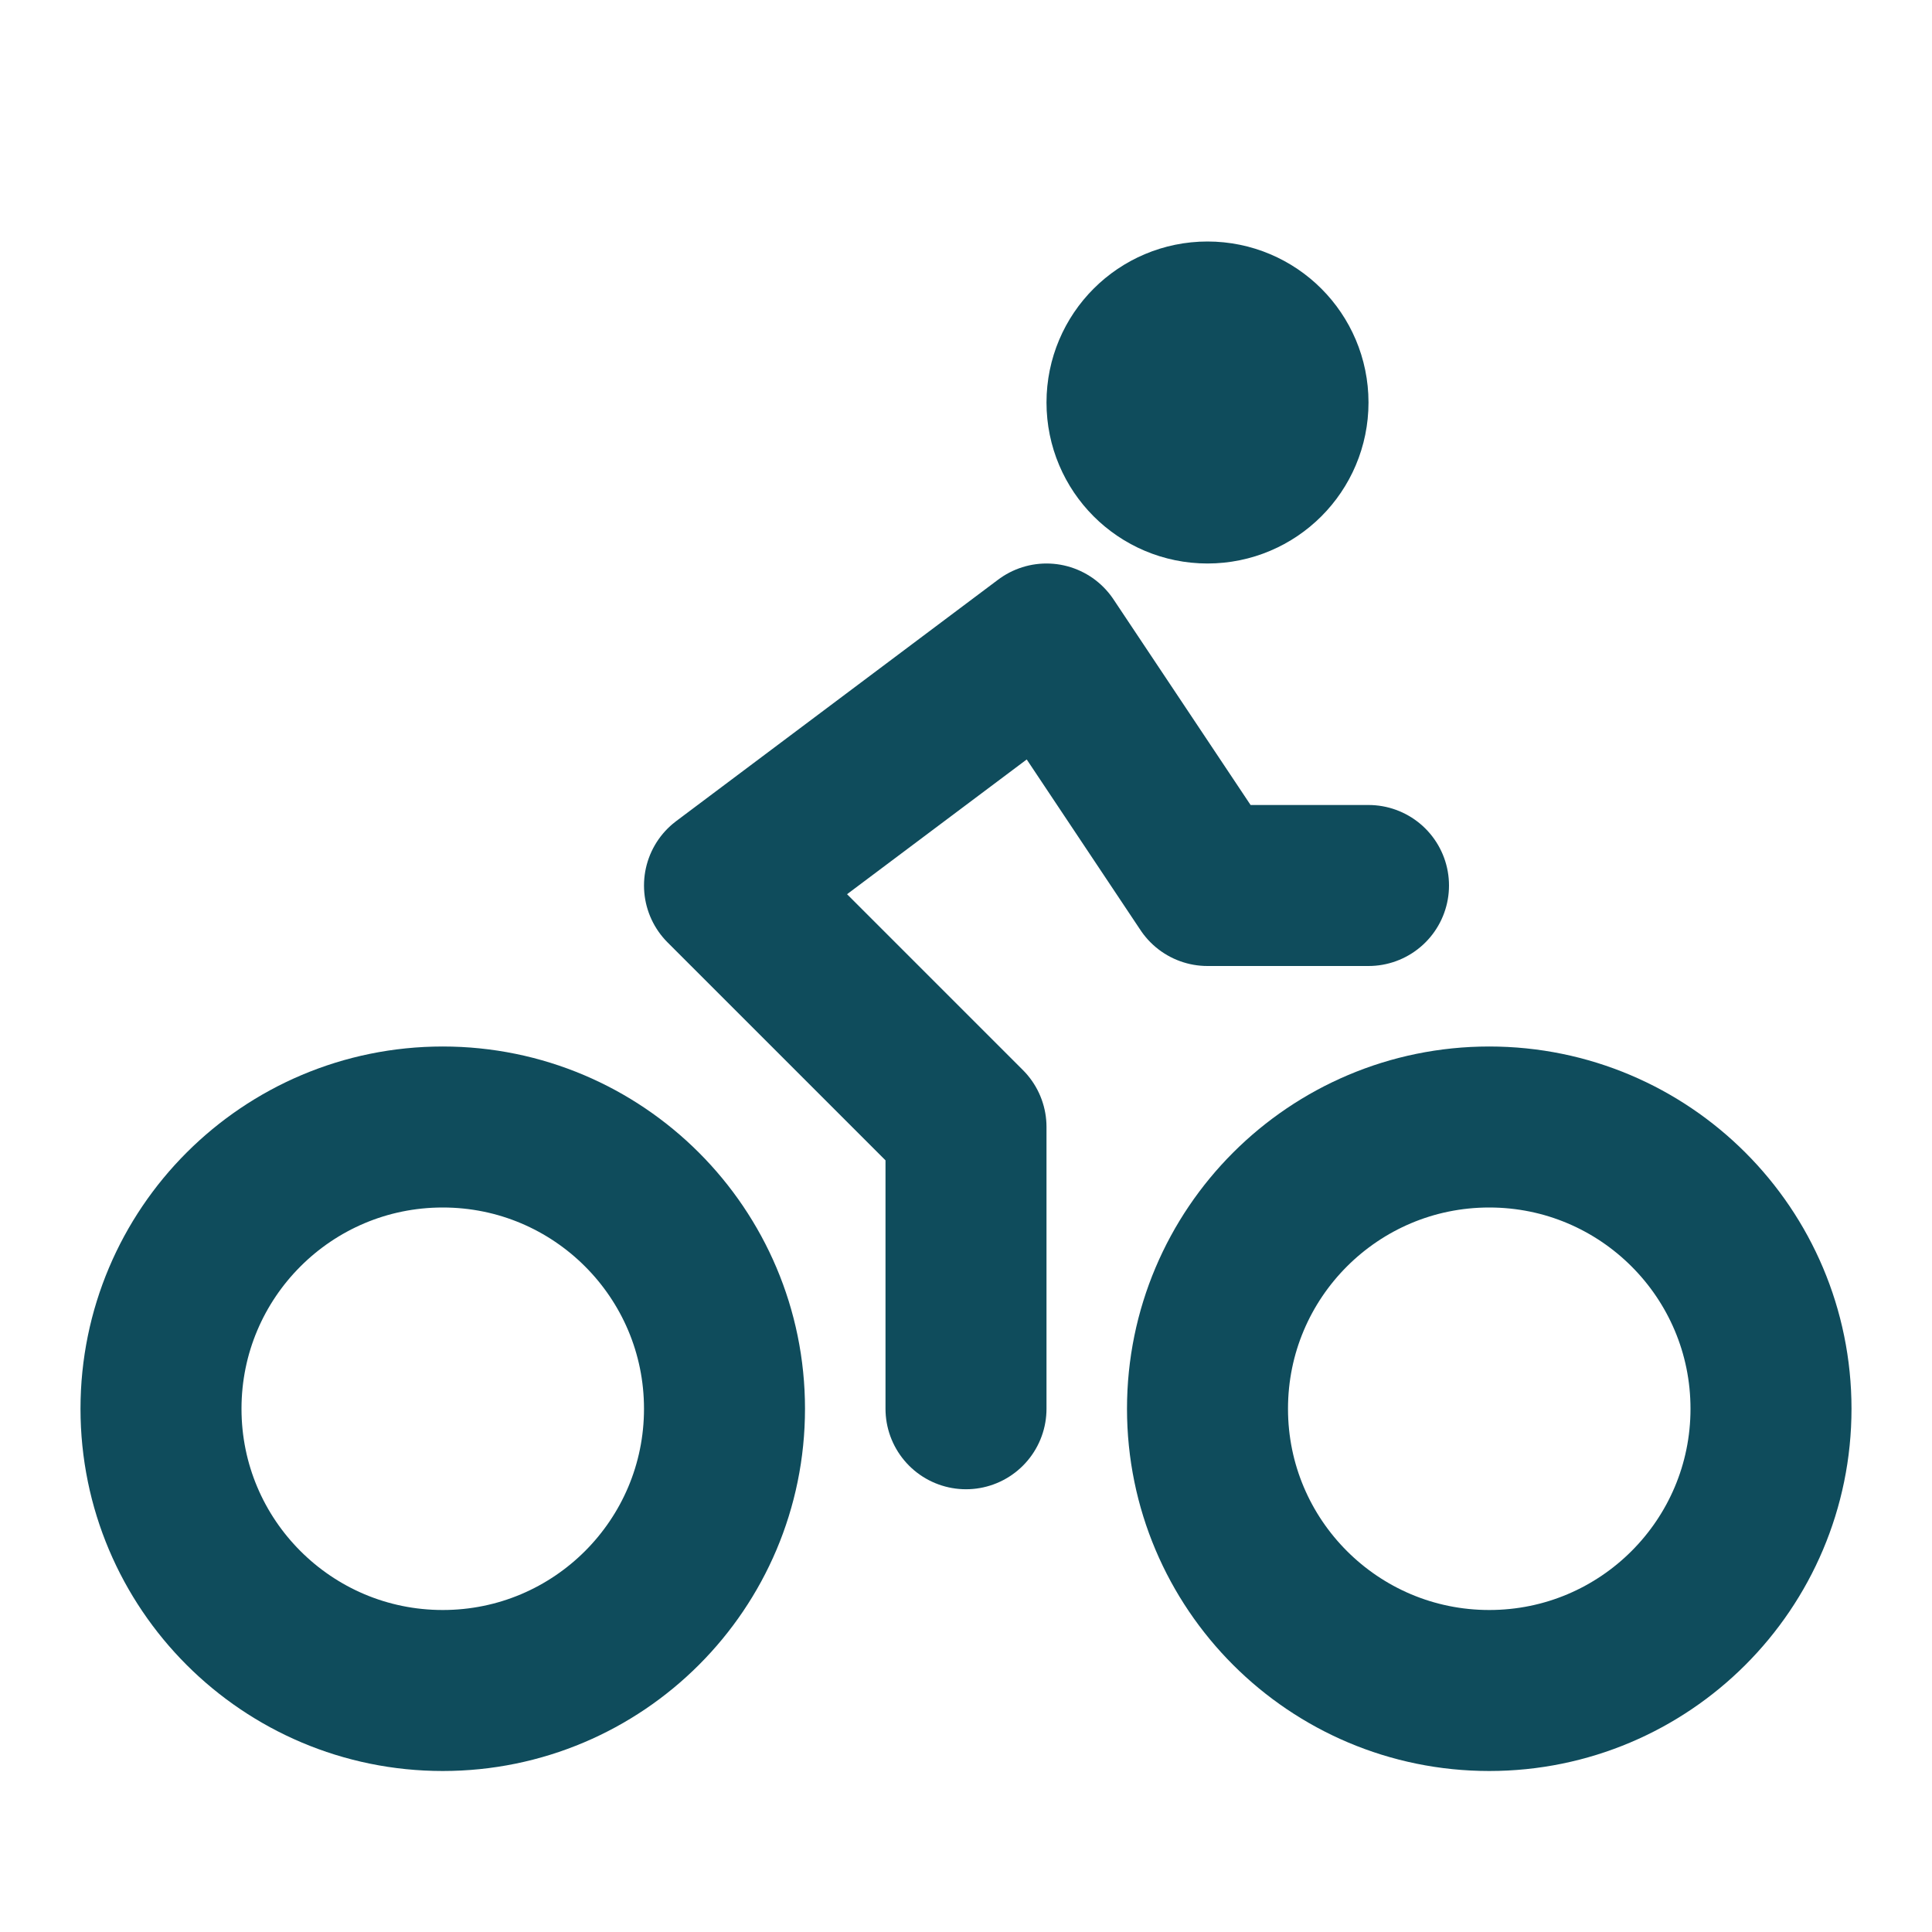
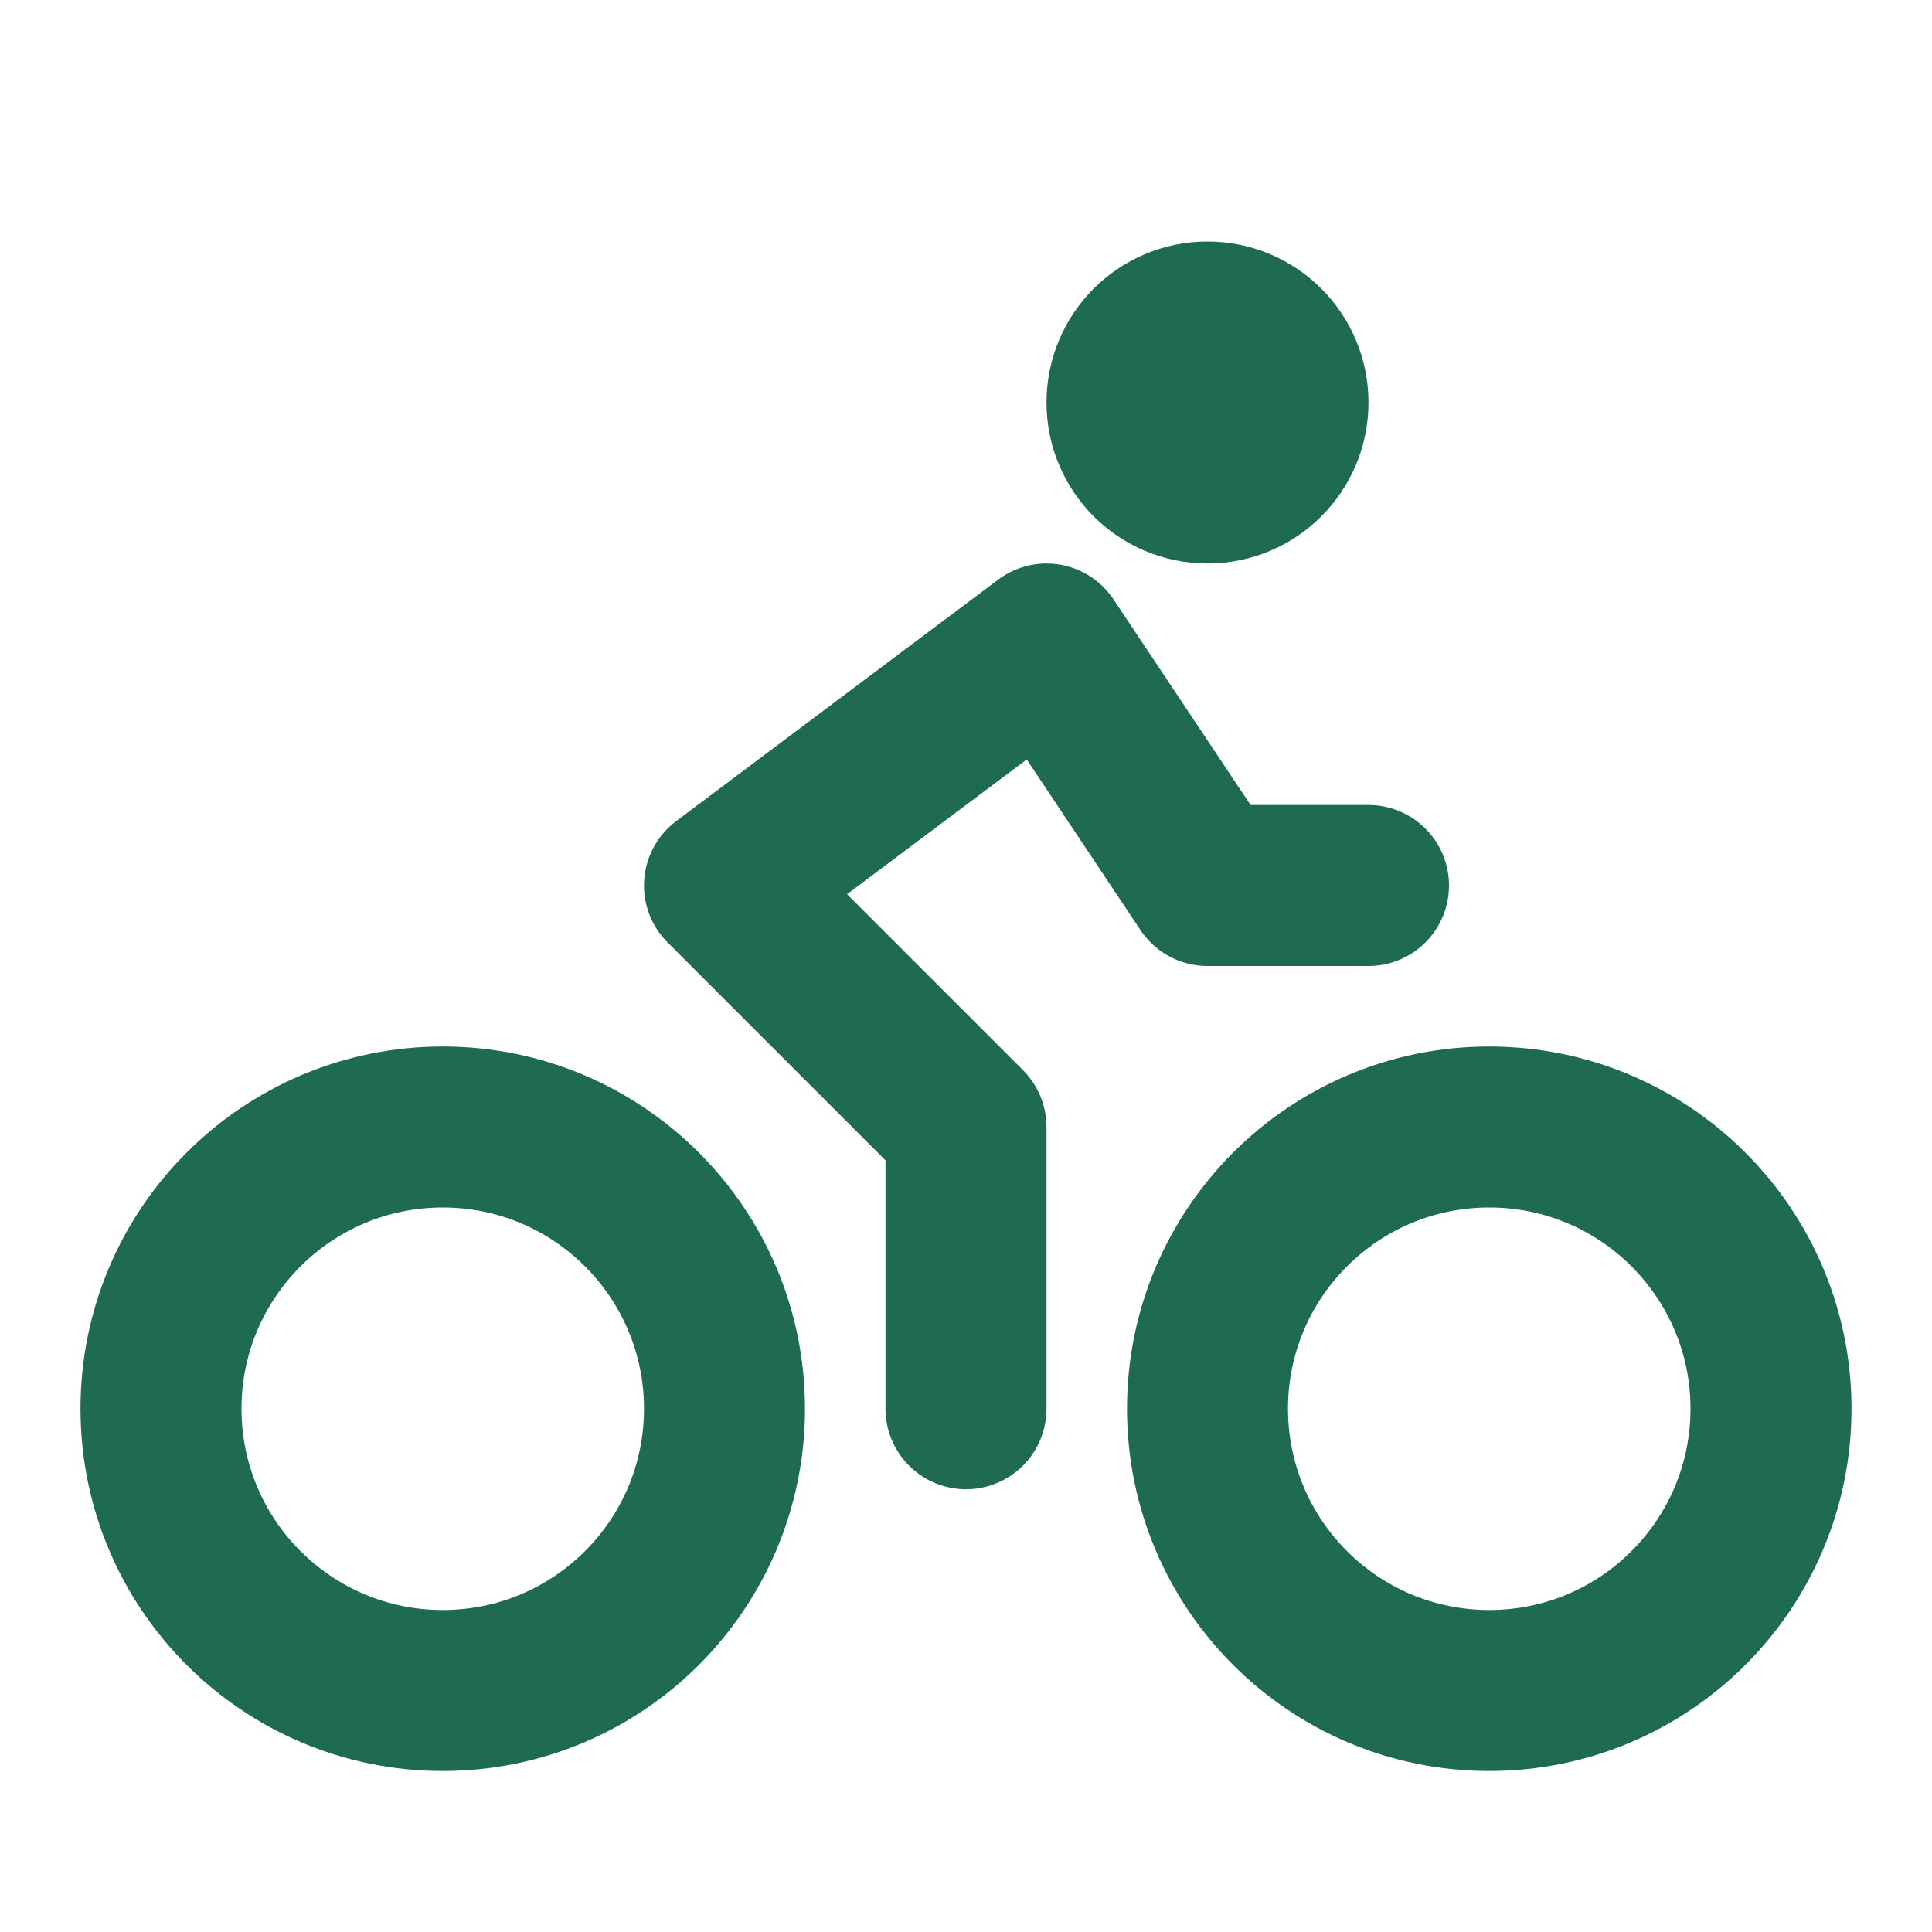
- <svg xmlns="http://www.w3.org/2000/svg" width="32" height="32" viewBox="0 0 24 24" fill="none" stroke="#0f4c5c" stroke-width="2" stroke-linecap="round" stroke-linejoin="round" class="lucide lucide-bike" aria-hidden="true">
+ <svg xmlns="http://www.w3.org/2000/svg" width="32" height="32" viewBox="0 0 24 24" fill="none" stroke="#1f6b4f" stroke-width="2" stroke-linecap="round" stroke-linejoin="round" class="lucide lucide-bike" aria-hidden="true">
  <circle cx="18.5" cy="17.5" r="3.5" />
  <circle cx="5.5" cy="17.5" r="3.5" />
  <circle cx="15" cy="5" r="1" />
  <path d="M12 17.5V14l-3-3 4-3 2 3h2" />
</svg>
